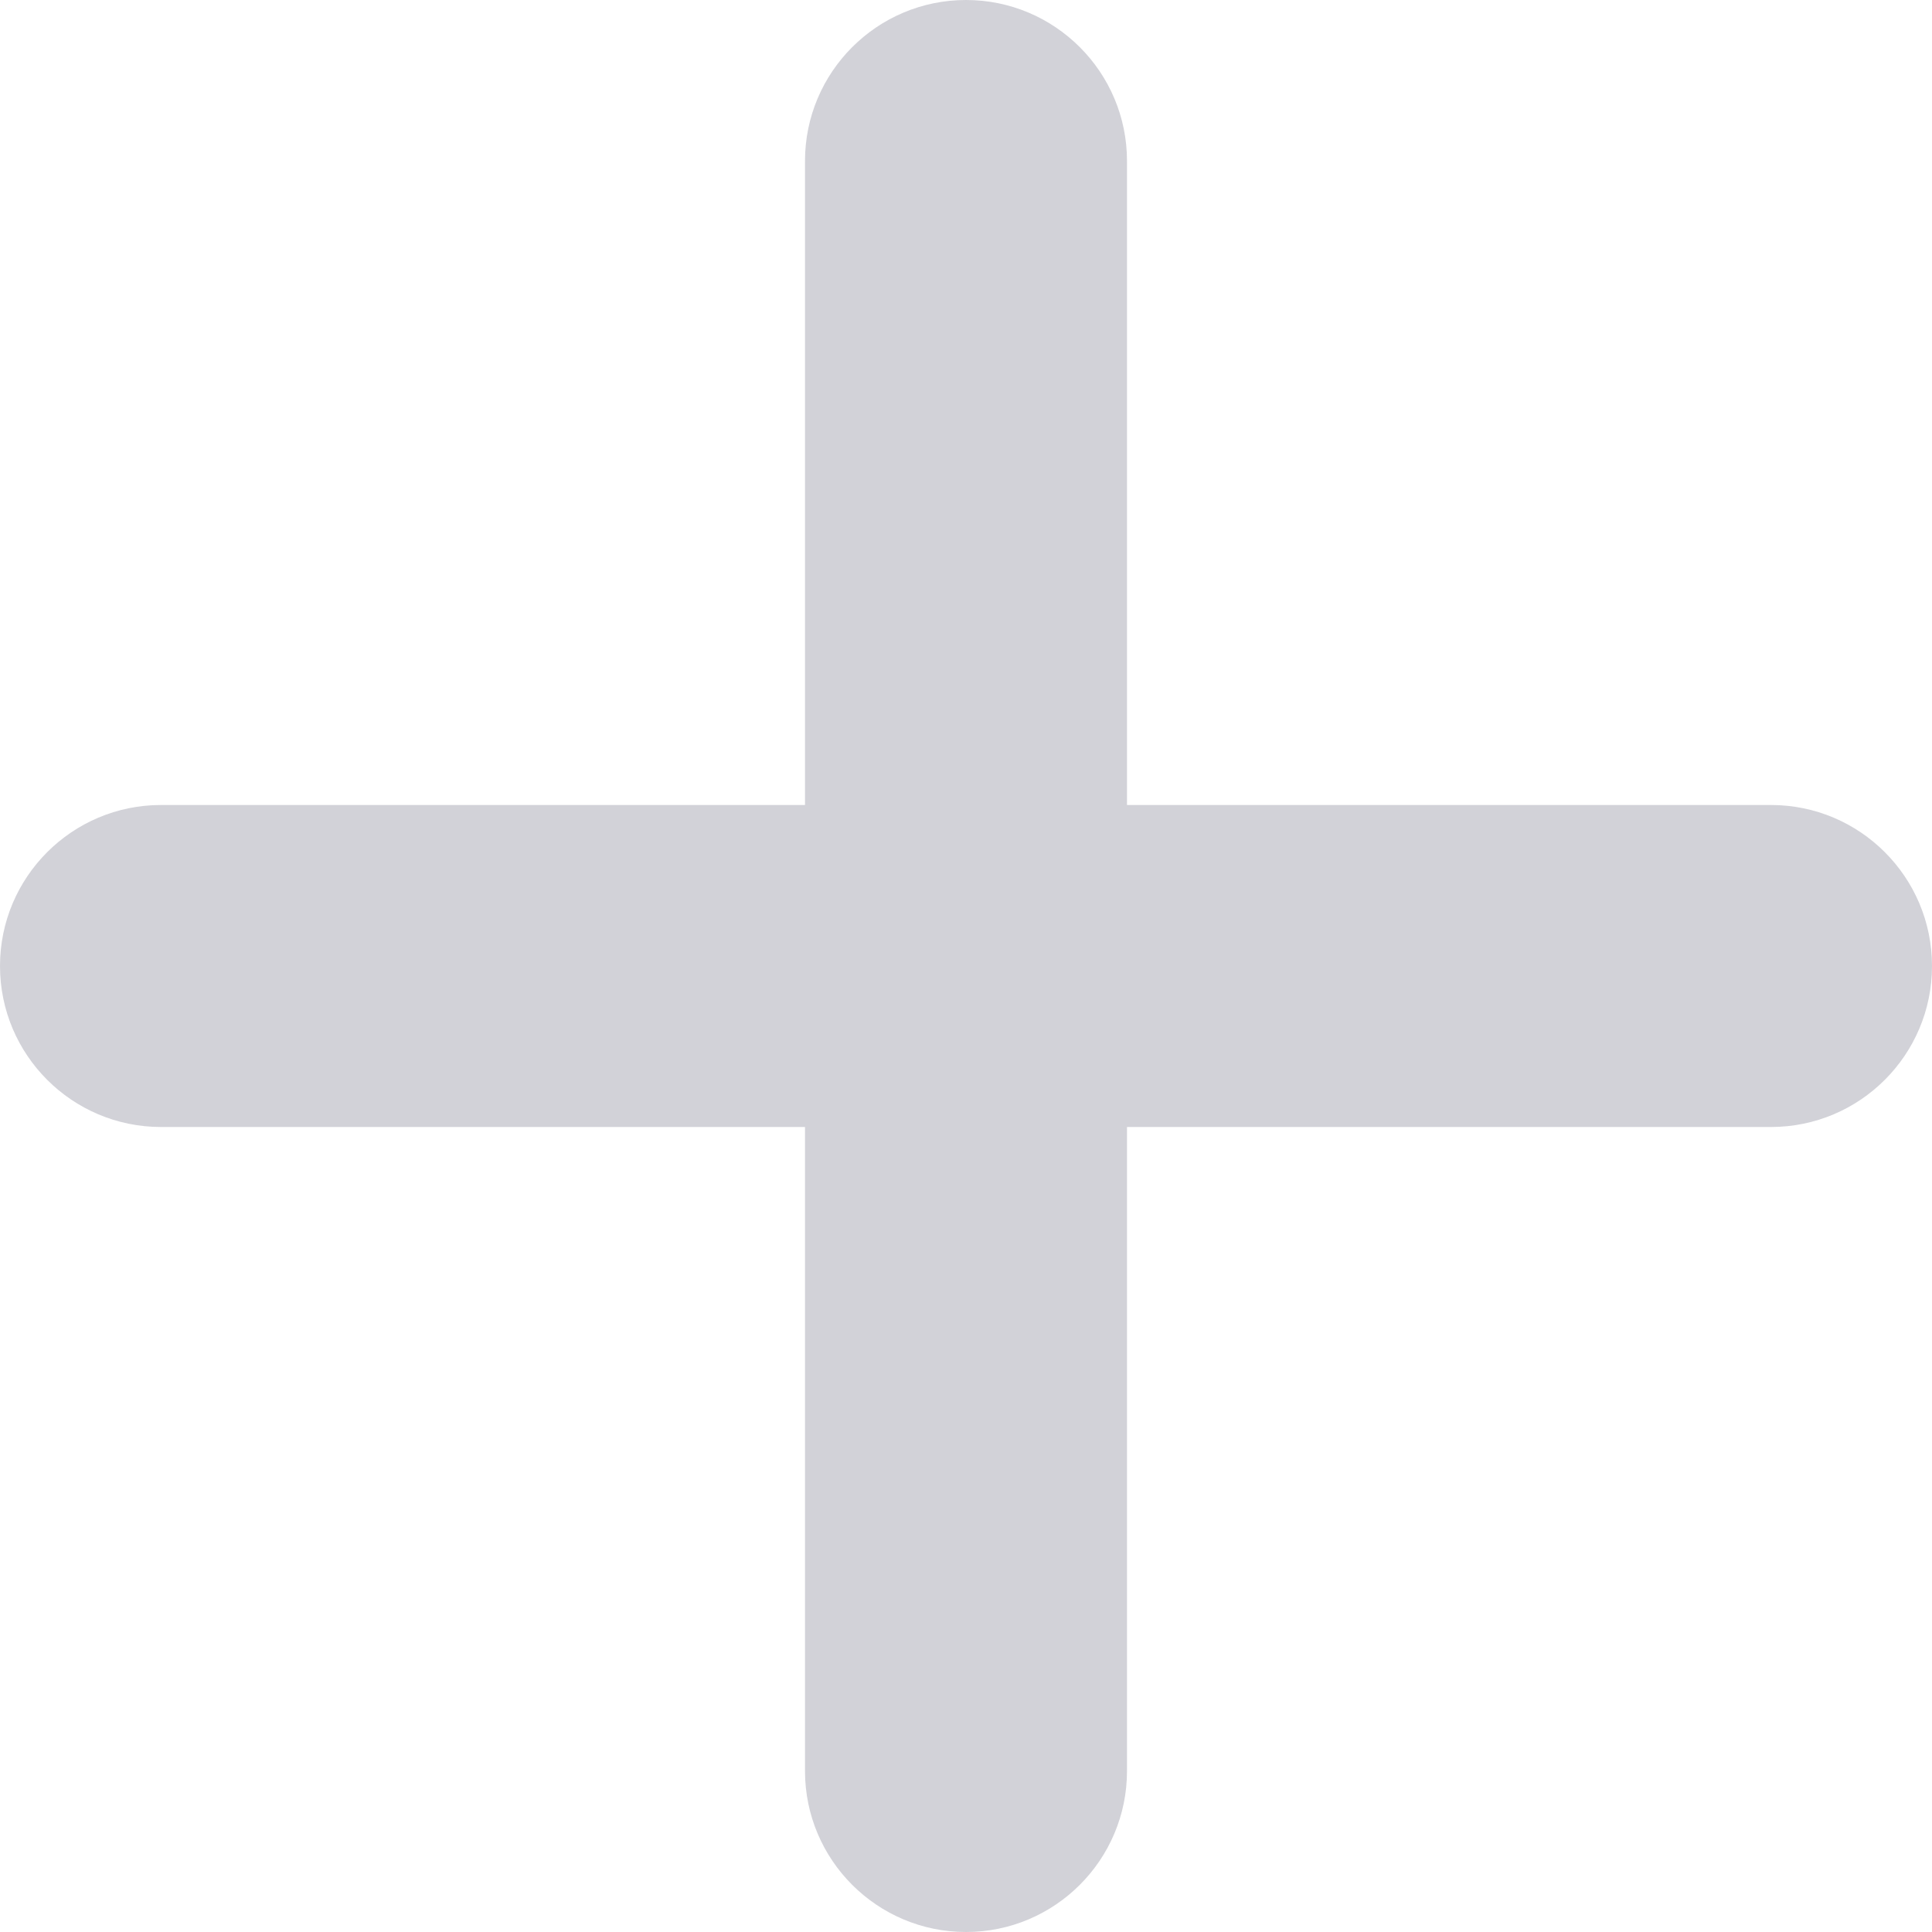
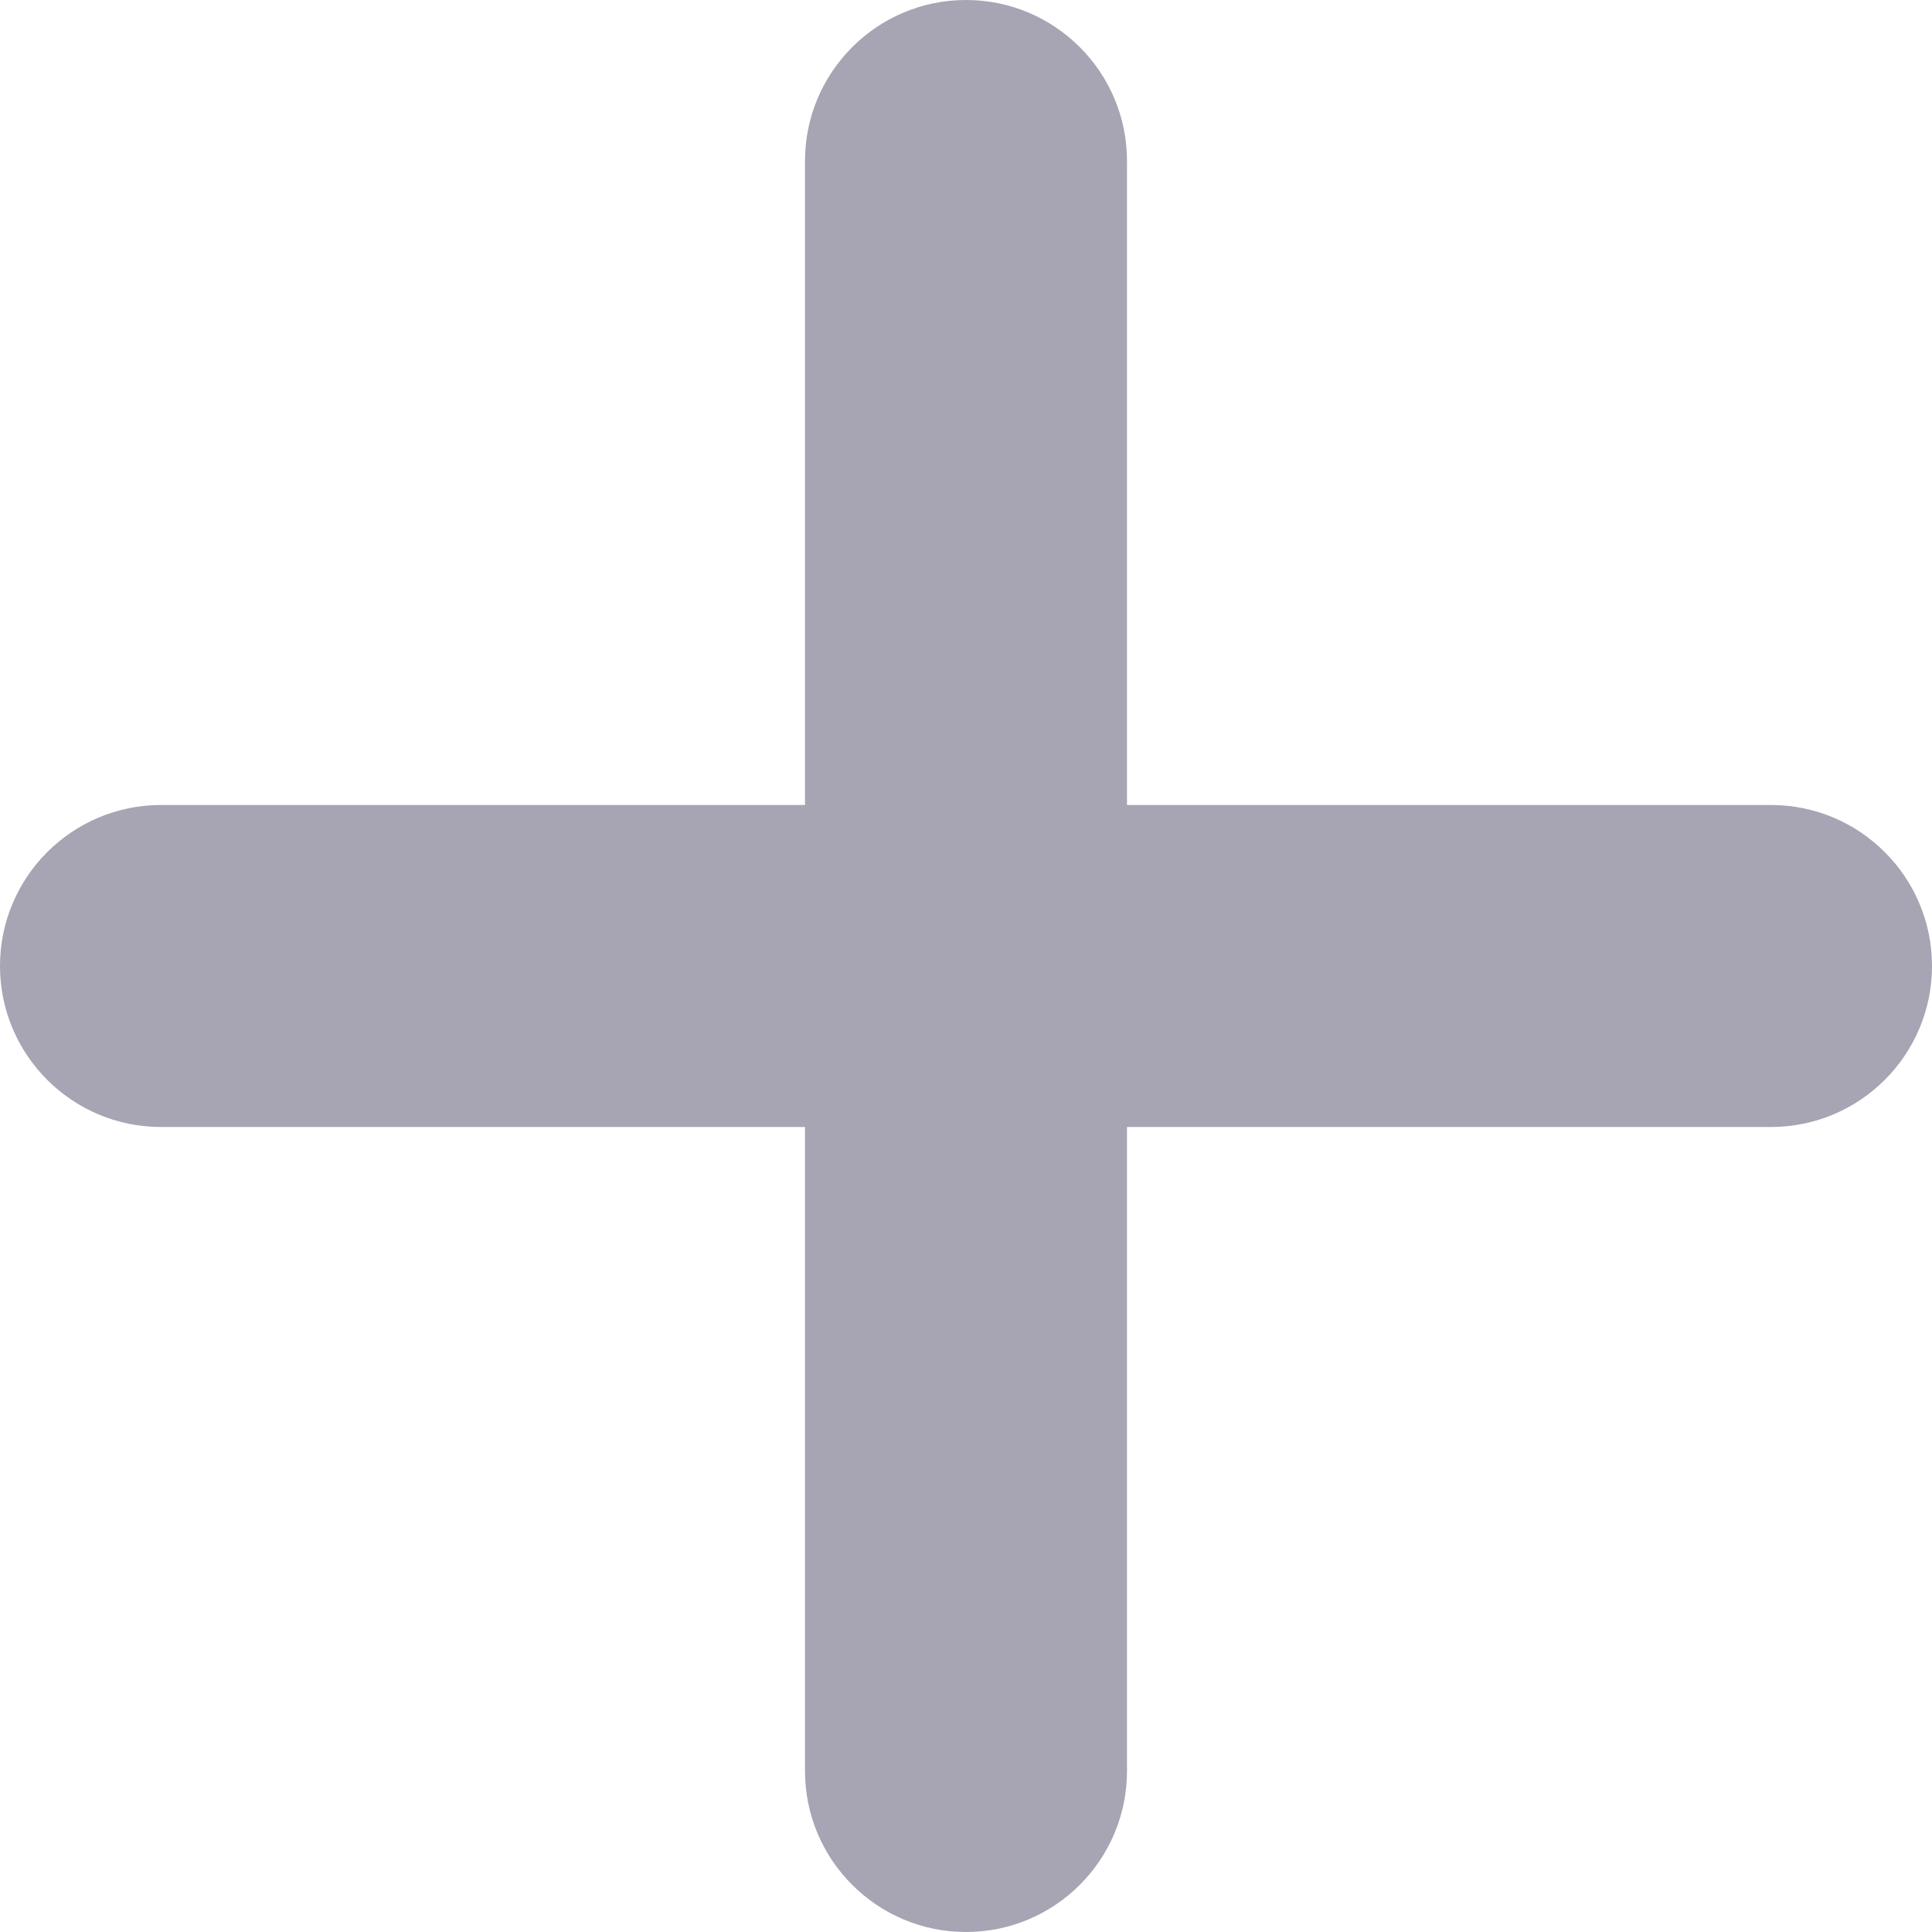
<svg xmlns="http://www.w3.org/2000/svg" width="15" height="15" viewBox="0 0 15 15" fill="none">
-   <path fill-rule="evenodd" clip-rule="evenodd" d="M8.75 1.25C8.75 0.56 8.19 0 7.5 0C6.81 0 6.25 0.56 6.25 1.25V6.25H1.25C0.56 6.25 0 6.81 0 7.5C0 8.19 0.56 8.75 1.25 8.75H6.25V13.75C6.25 14.44 6.81 15 7.5 15C8.19 15 8.75 14.44 8.75 13.75V8.75H13.75C14.44 8.75 15 8.19 15 7.5C15 6.81 14.44 6.25 13.75 6.25H8.75V1.25Z" fill="#B4B4BE" fill-opacity="0.6" />
+   <path fill-rule="evenodd" clip-rule="evenodd" d="M8.75 1.25C8.75 0.56 8.19 0 7.5 0C6.81 0 6.25 0.56 6.25 1.25V6.25H1.25C0.56 6.25 0 6.81 0 7.5C0 8.19 0.56 8.75 1.25 8.75H6.25V13.75C6.25 14.44 6.81 15 7.5 15C8.19 15 8.75 14.44 8.75 13.75V8.75H13.75C14.44 8.75 15 8.19 15 7.5C15 6.81 14.44 6.25 13.75 6.25H8.75V1.25Z" fill="#6C6880" fill-opacity="0.6" />
</svg>
